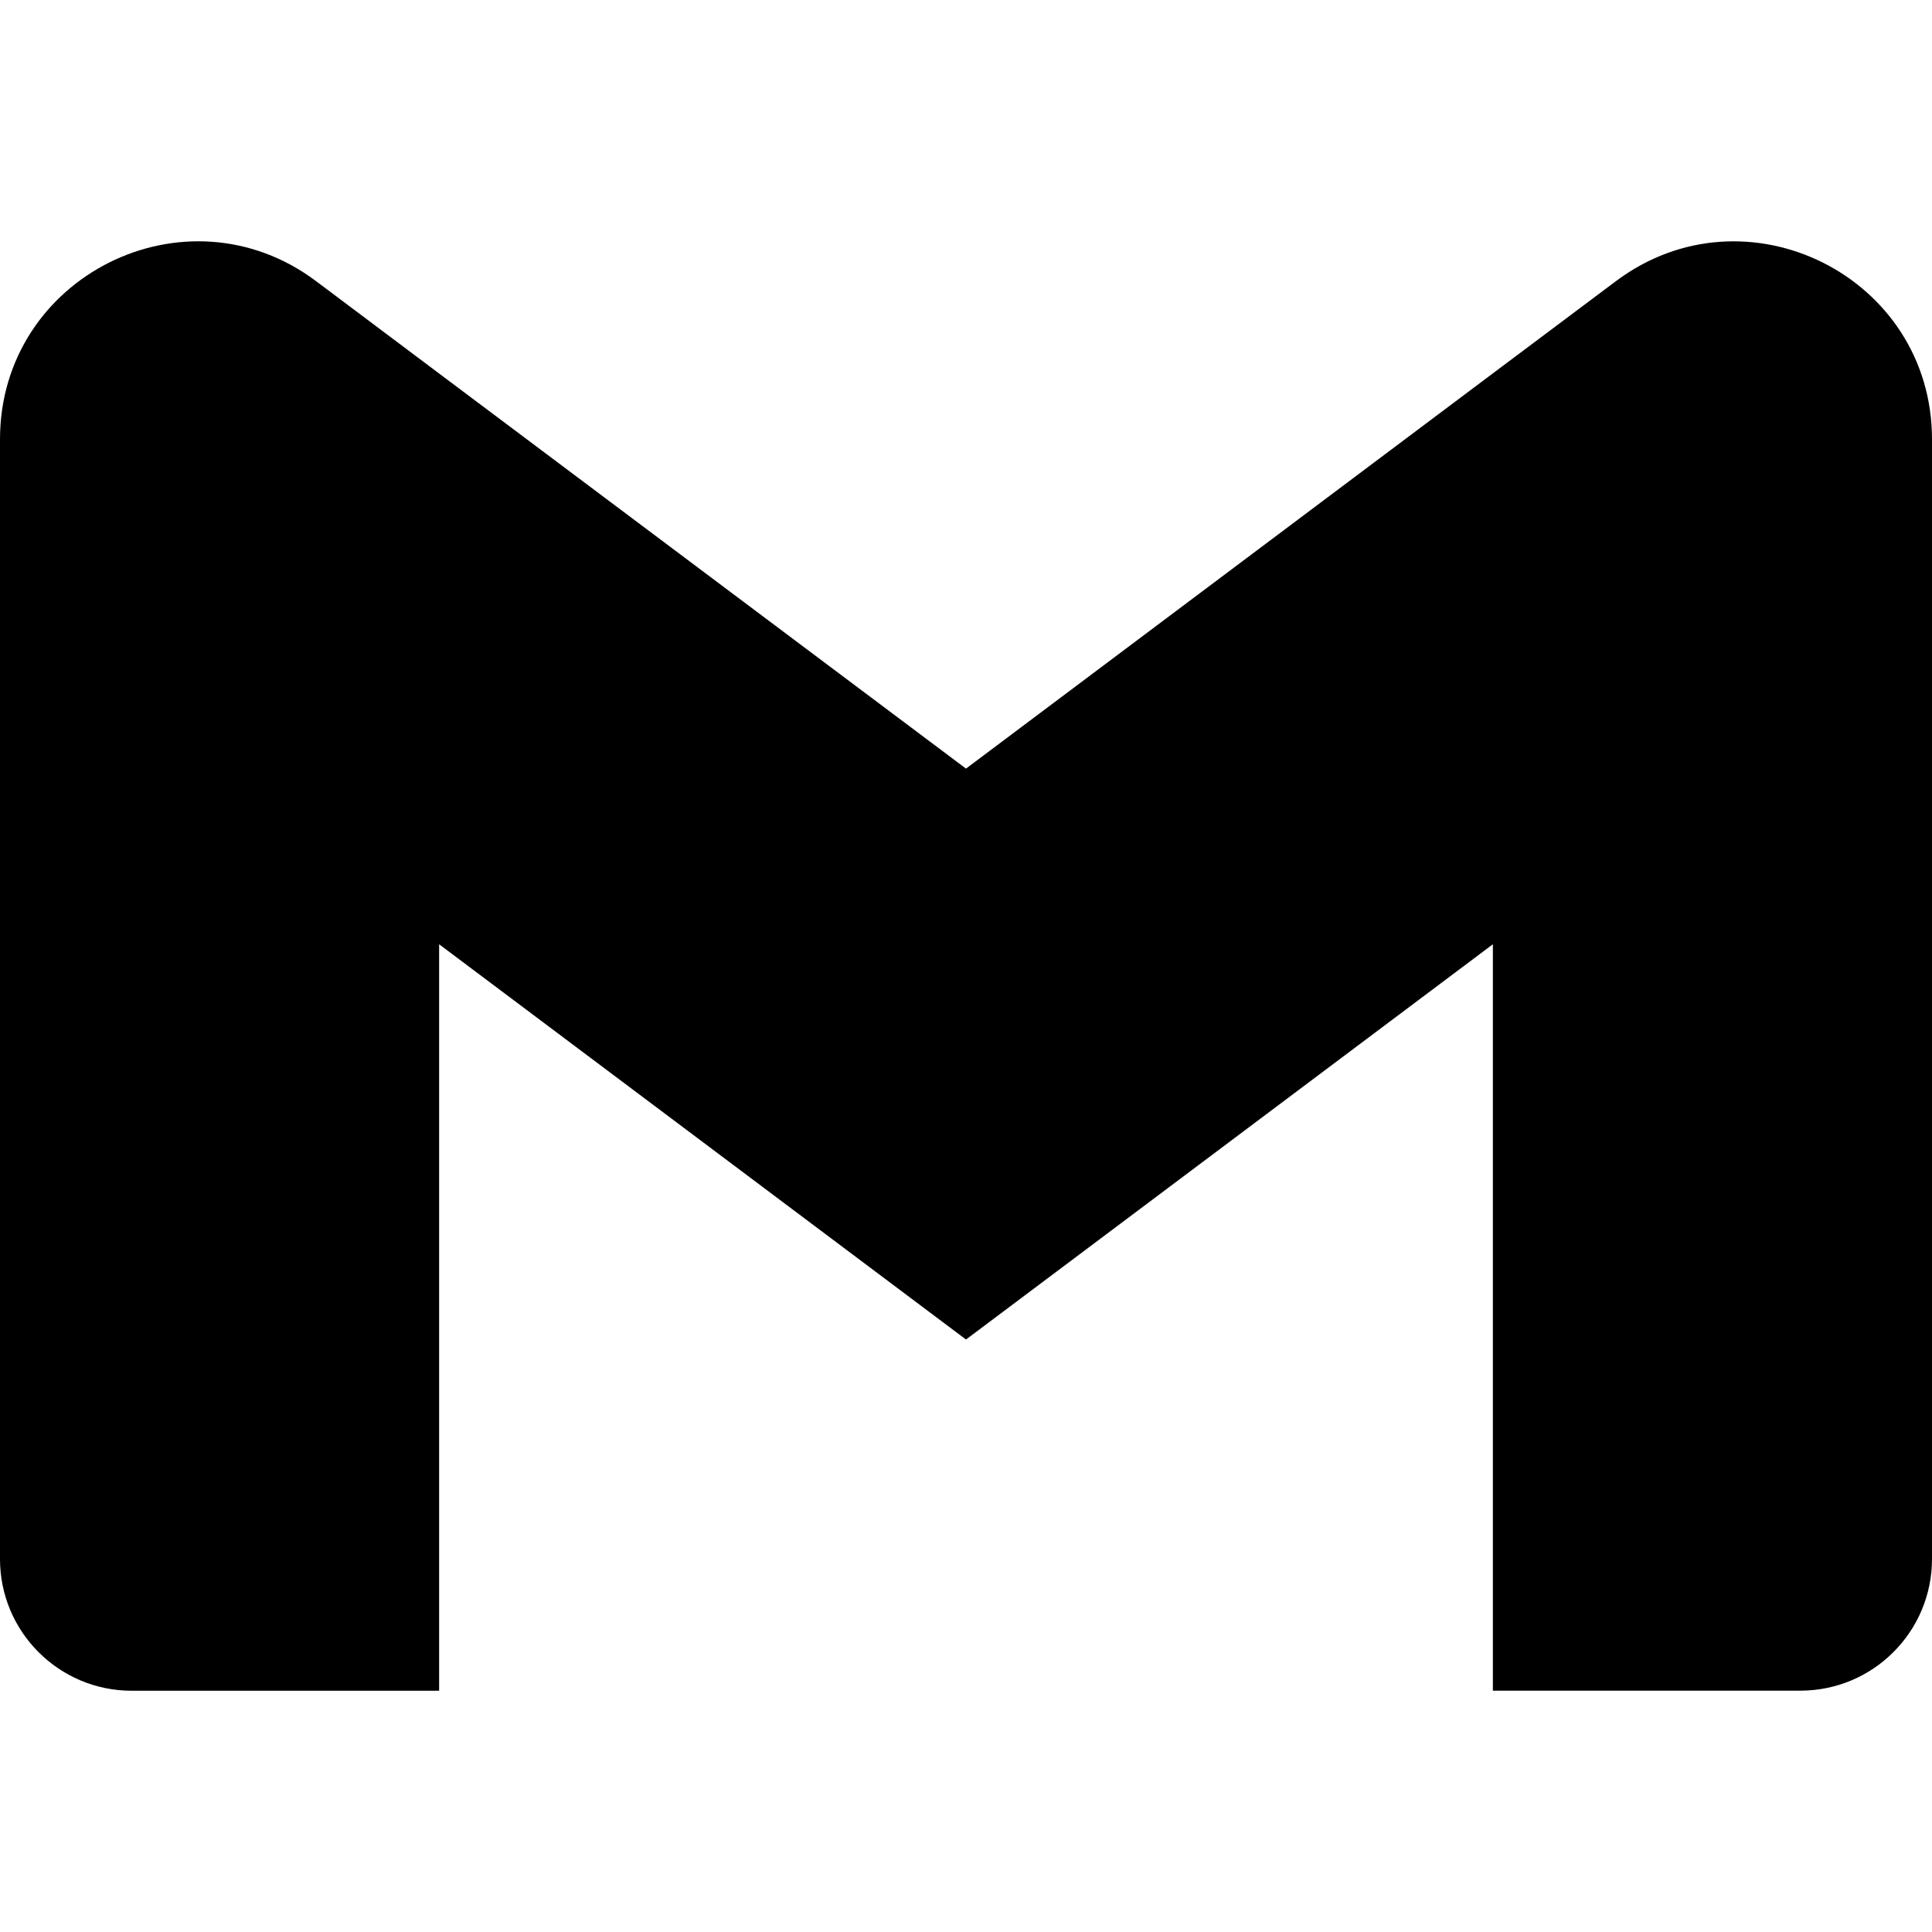
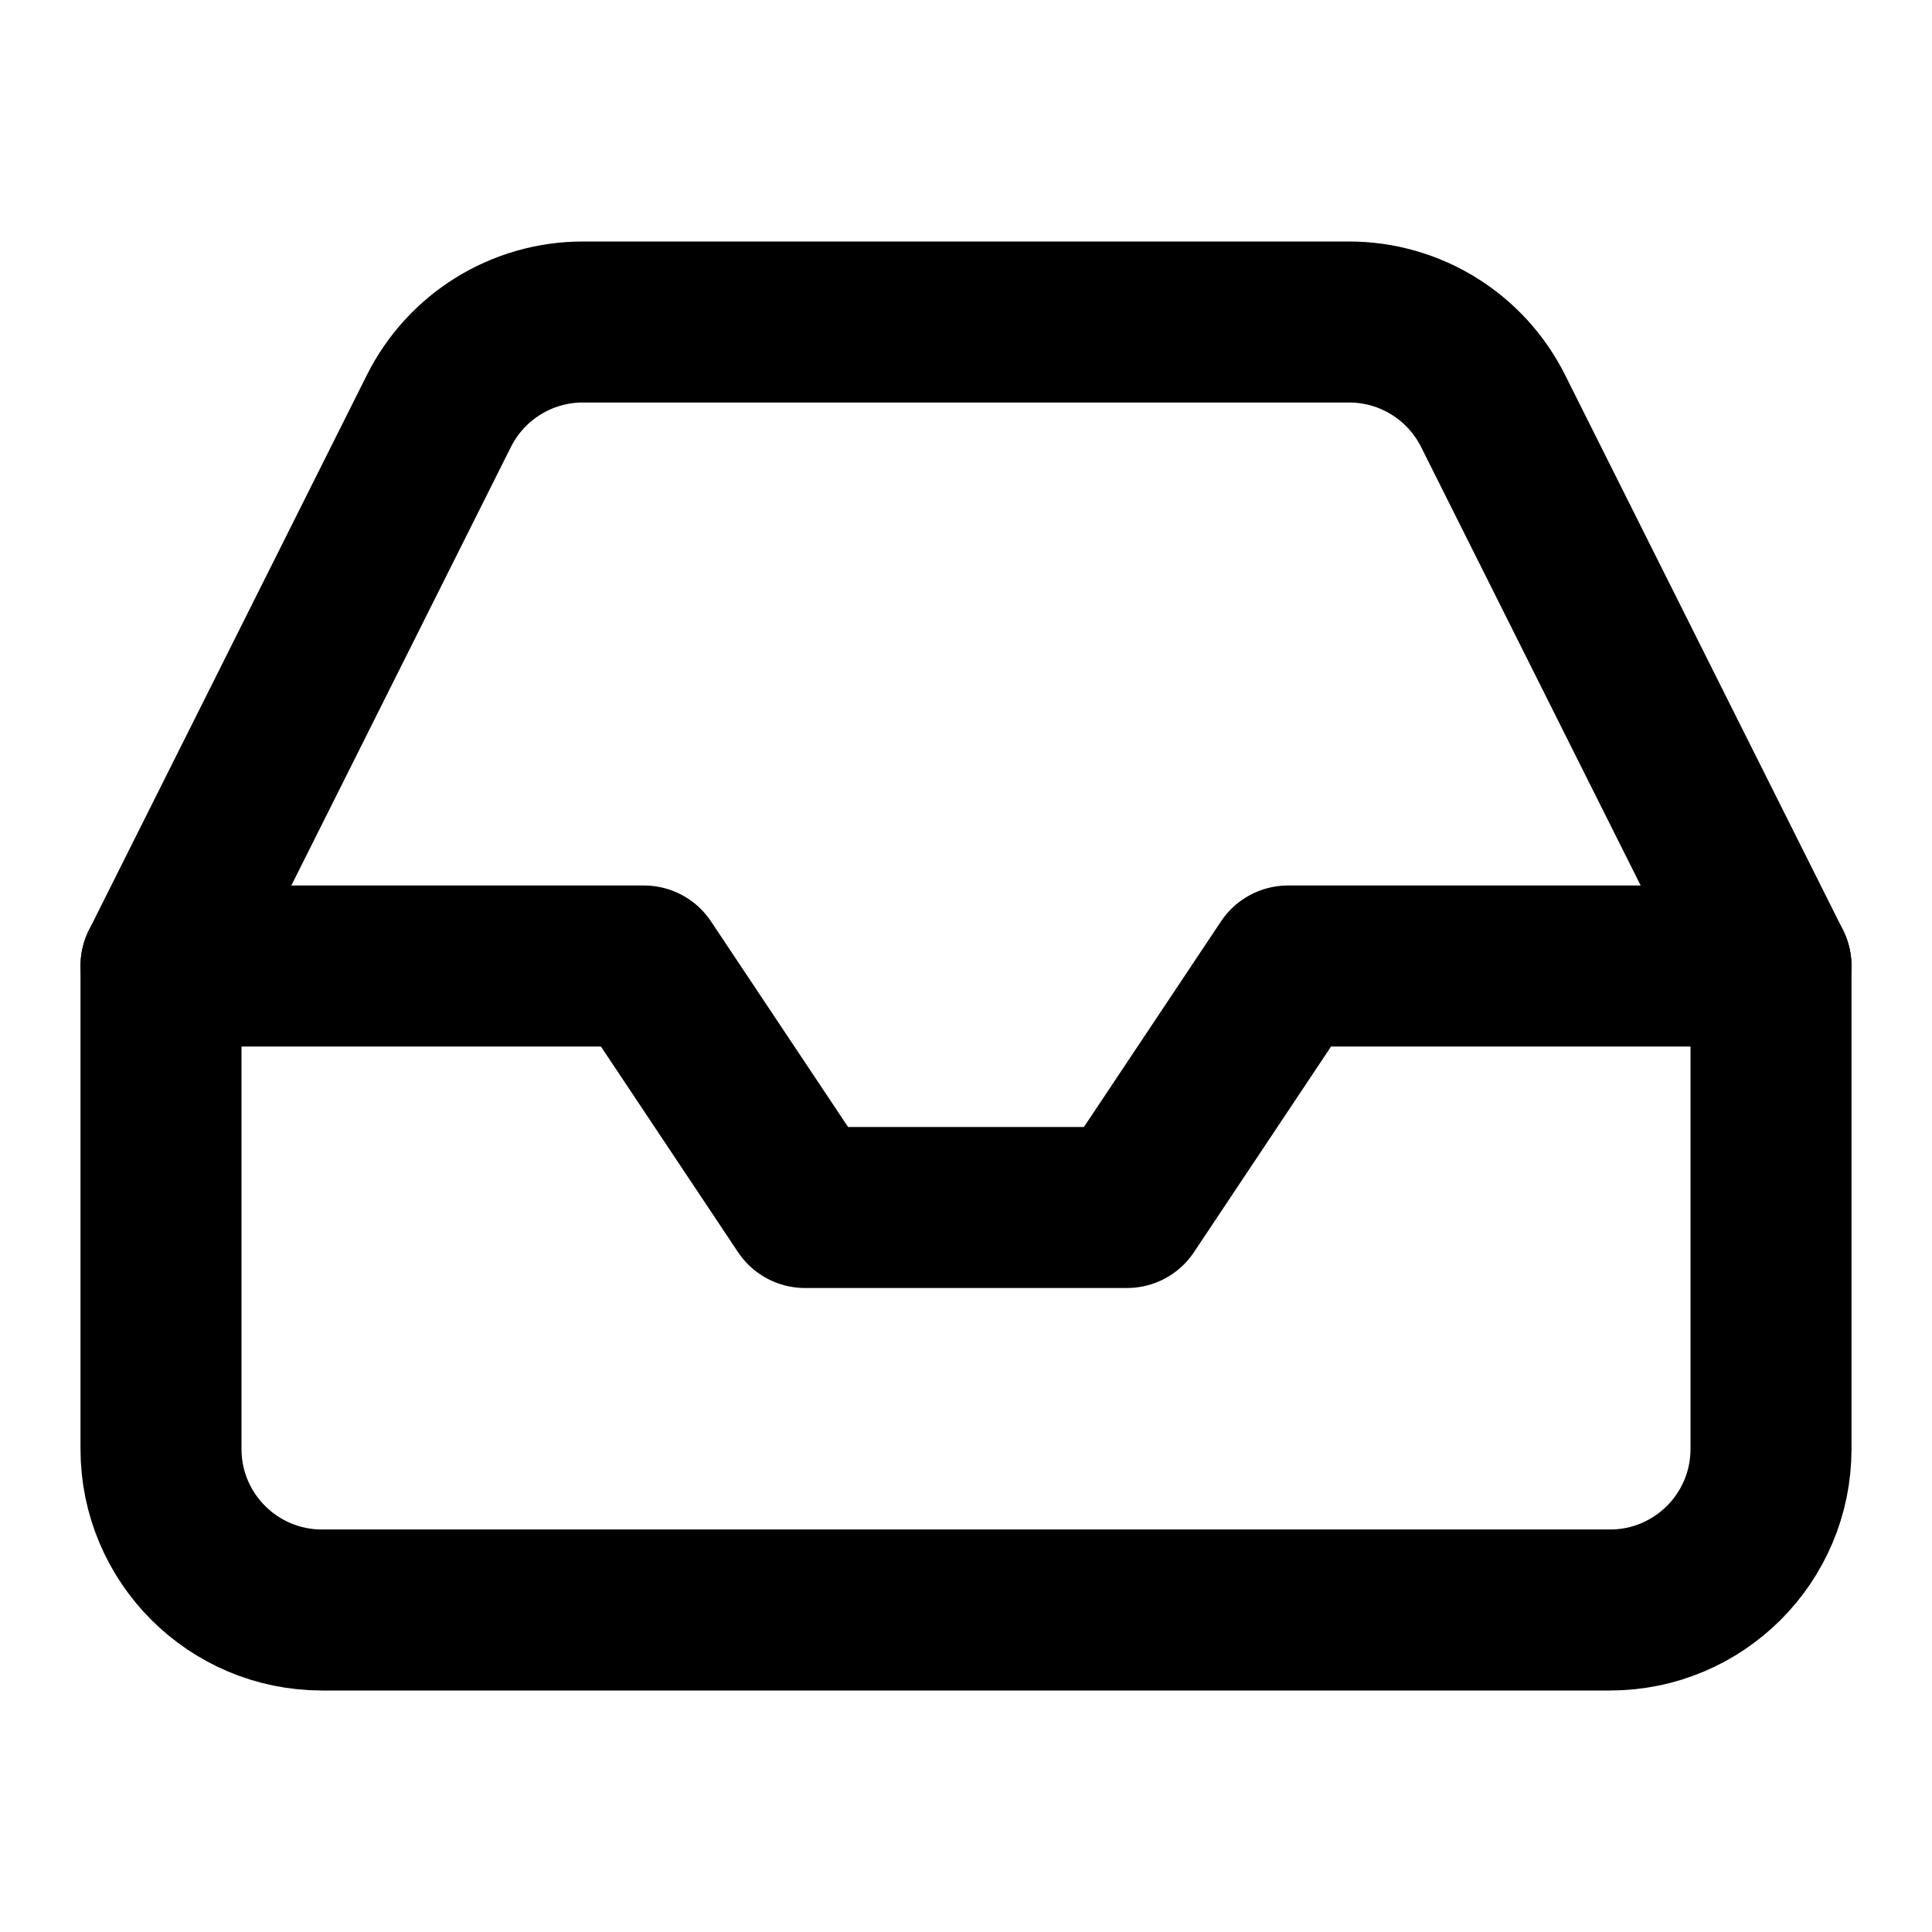
- <svg xmlns="http://www.w3.org/2000/svg" role="img" viewBox="0 0 24 24">
-   <path d="M24 5.457v13.909c0 .904-.732 1.636-1.636 1.636h-3.819V11.73L12 16.64l-6.545-4.91v9.273H1.636A1.636 1.636 0 0 1 0 19.366V5.457c0-2.023 2.309-3.178 3.927-1.964L5.455 4.64 12 9.548l6.545-4.91 1.528-1.145C21.69 2.28 24 3.434 24 5.457z" />
+ <svg xmlns="http://www.w3.org/2000/svg" viewBox="0 0 24 24" fill="none" stroke="currentColor" stroke-width="2" stroke-linecap="round" stroke-linejoin="round" class="feather feather-inbox">
+   <polyline points="22 12 16 12 14 15 10 15 8 12 2 12" />
+   <path d="M5.45 5.11L2 12v6a2 2 0 0 0 2 2h16a2 2 0 0 0 2-2v-6l-3.45-6.89A2 2 0 0 0 16.76 4H7.24a2 2 0 0 0-1.79 1.11z" />
</svg>
